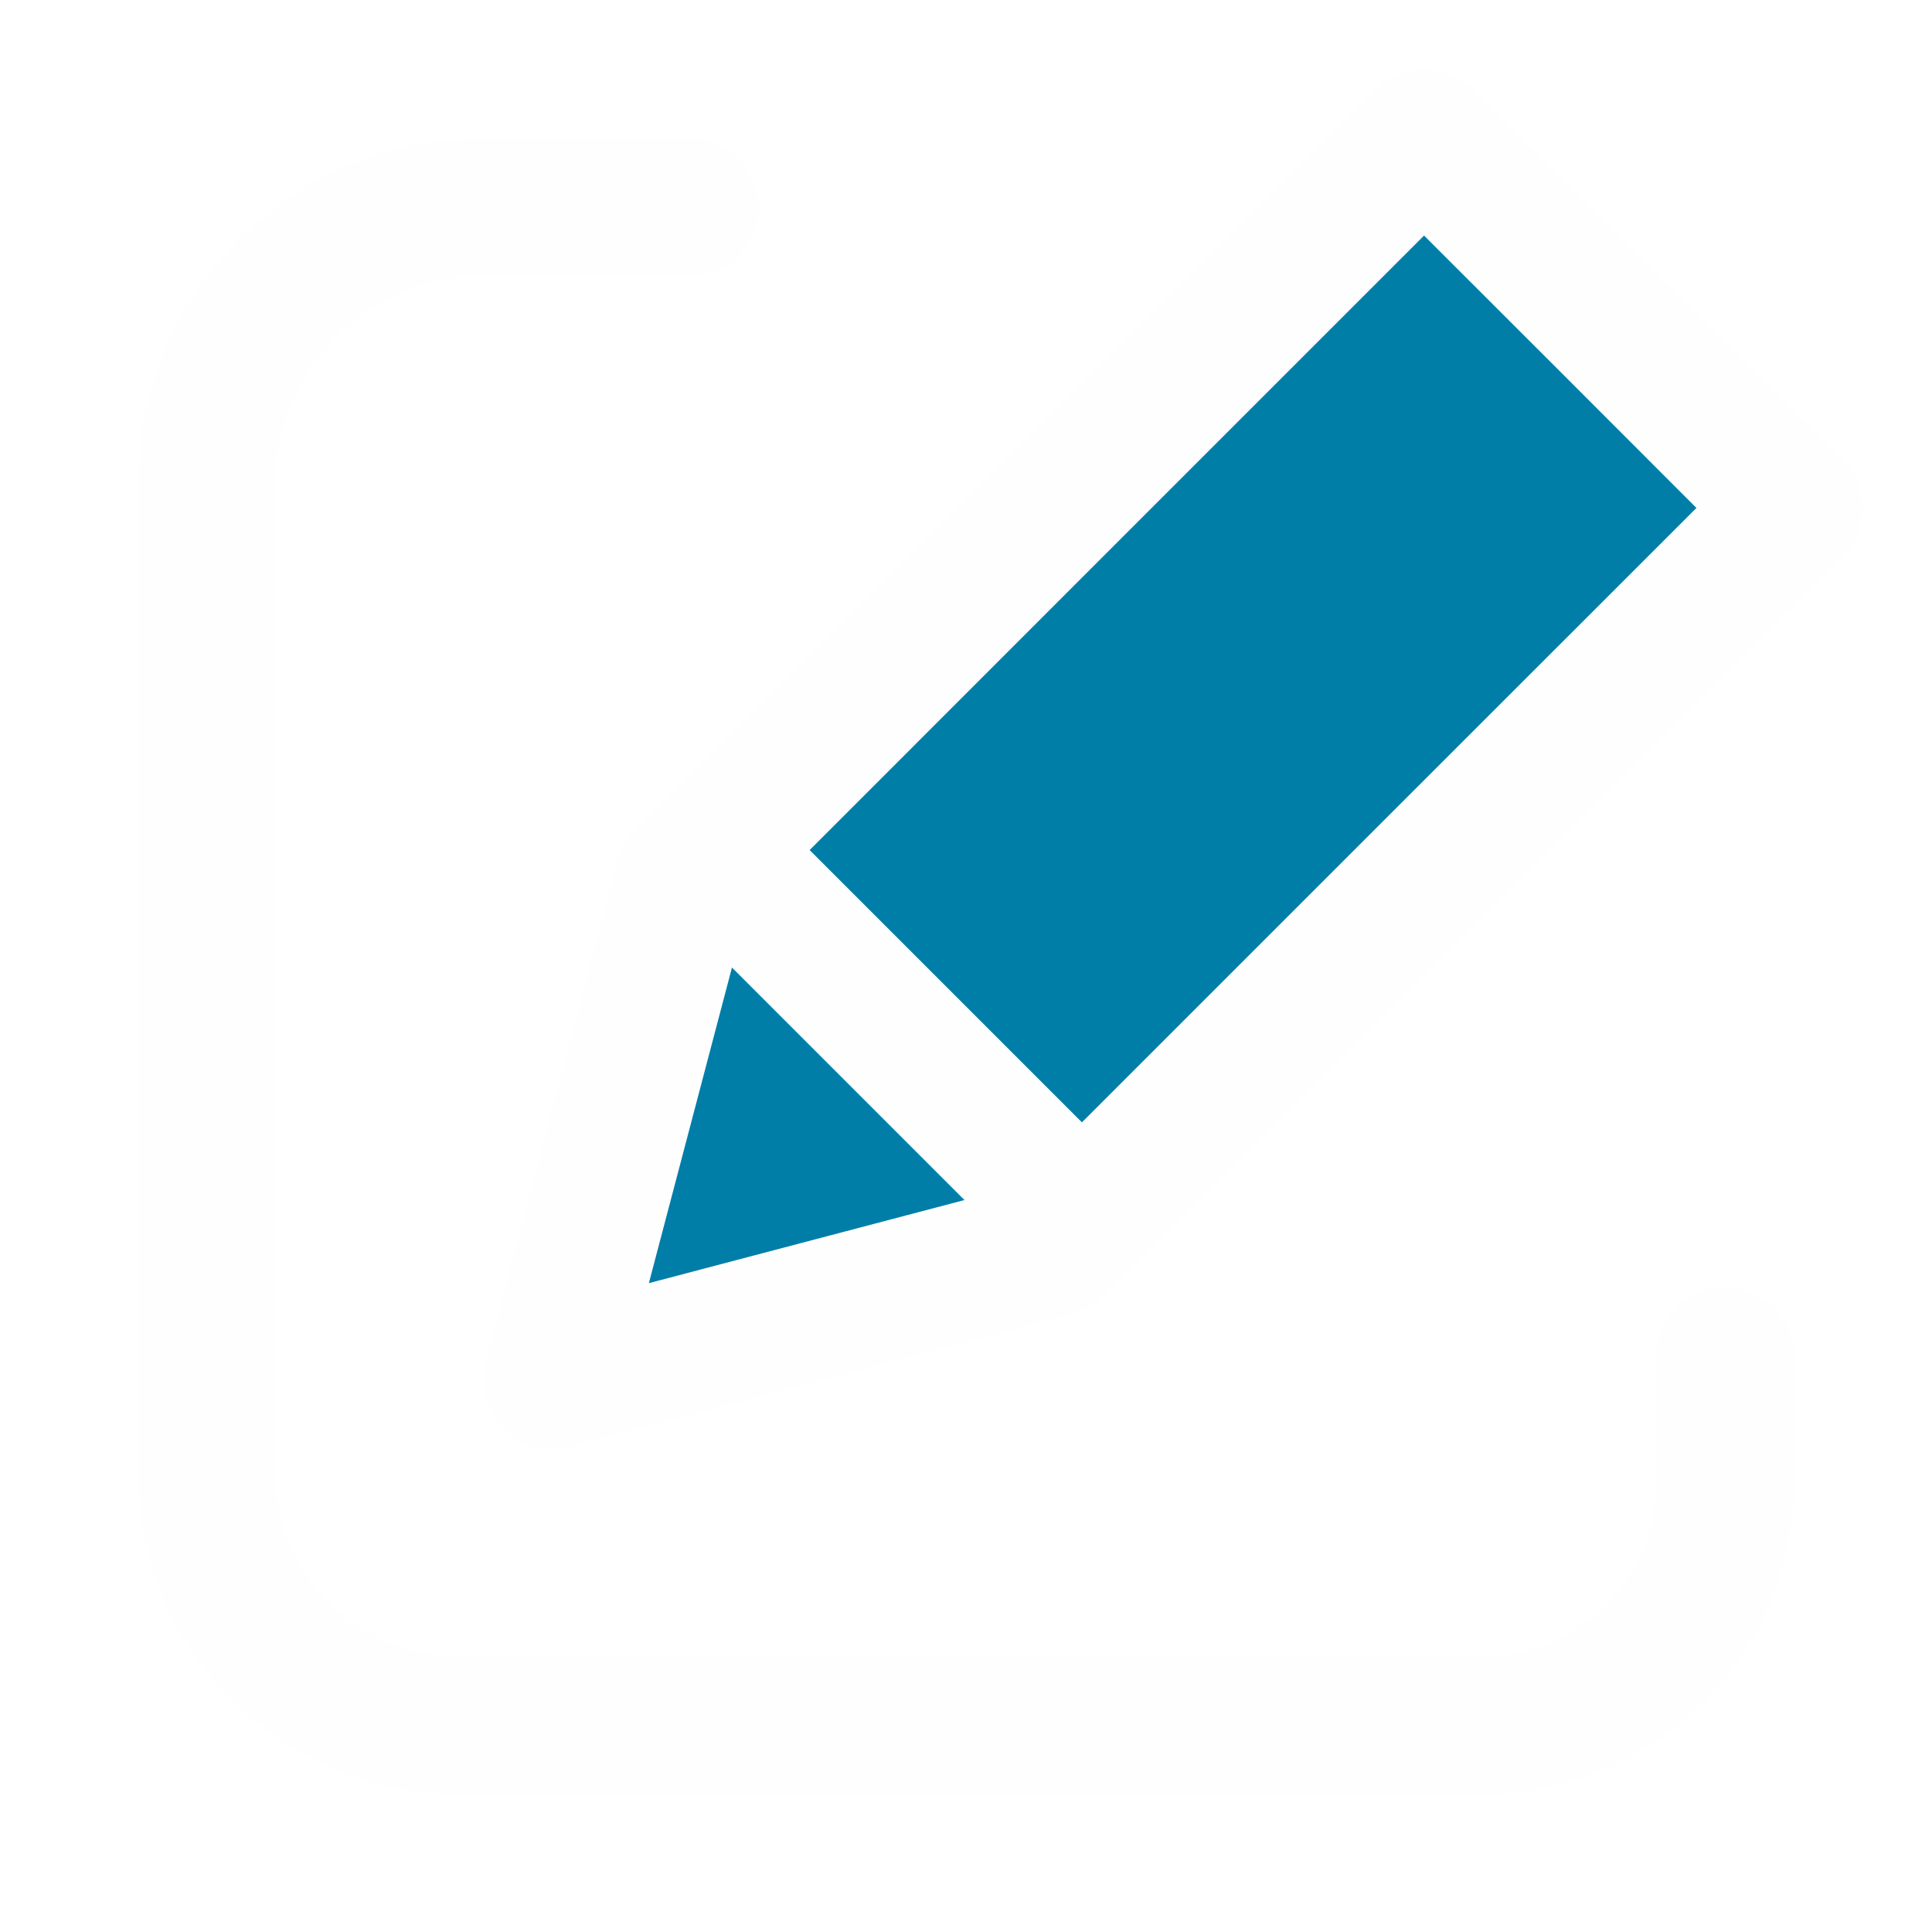
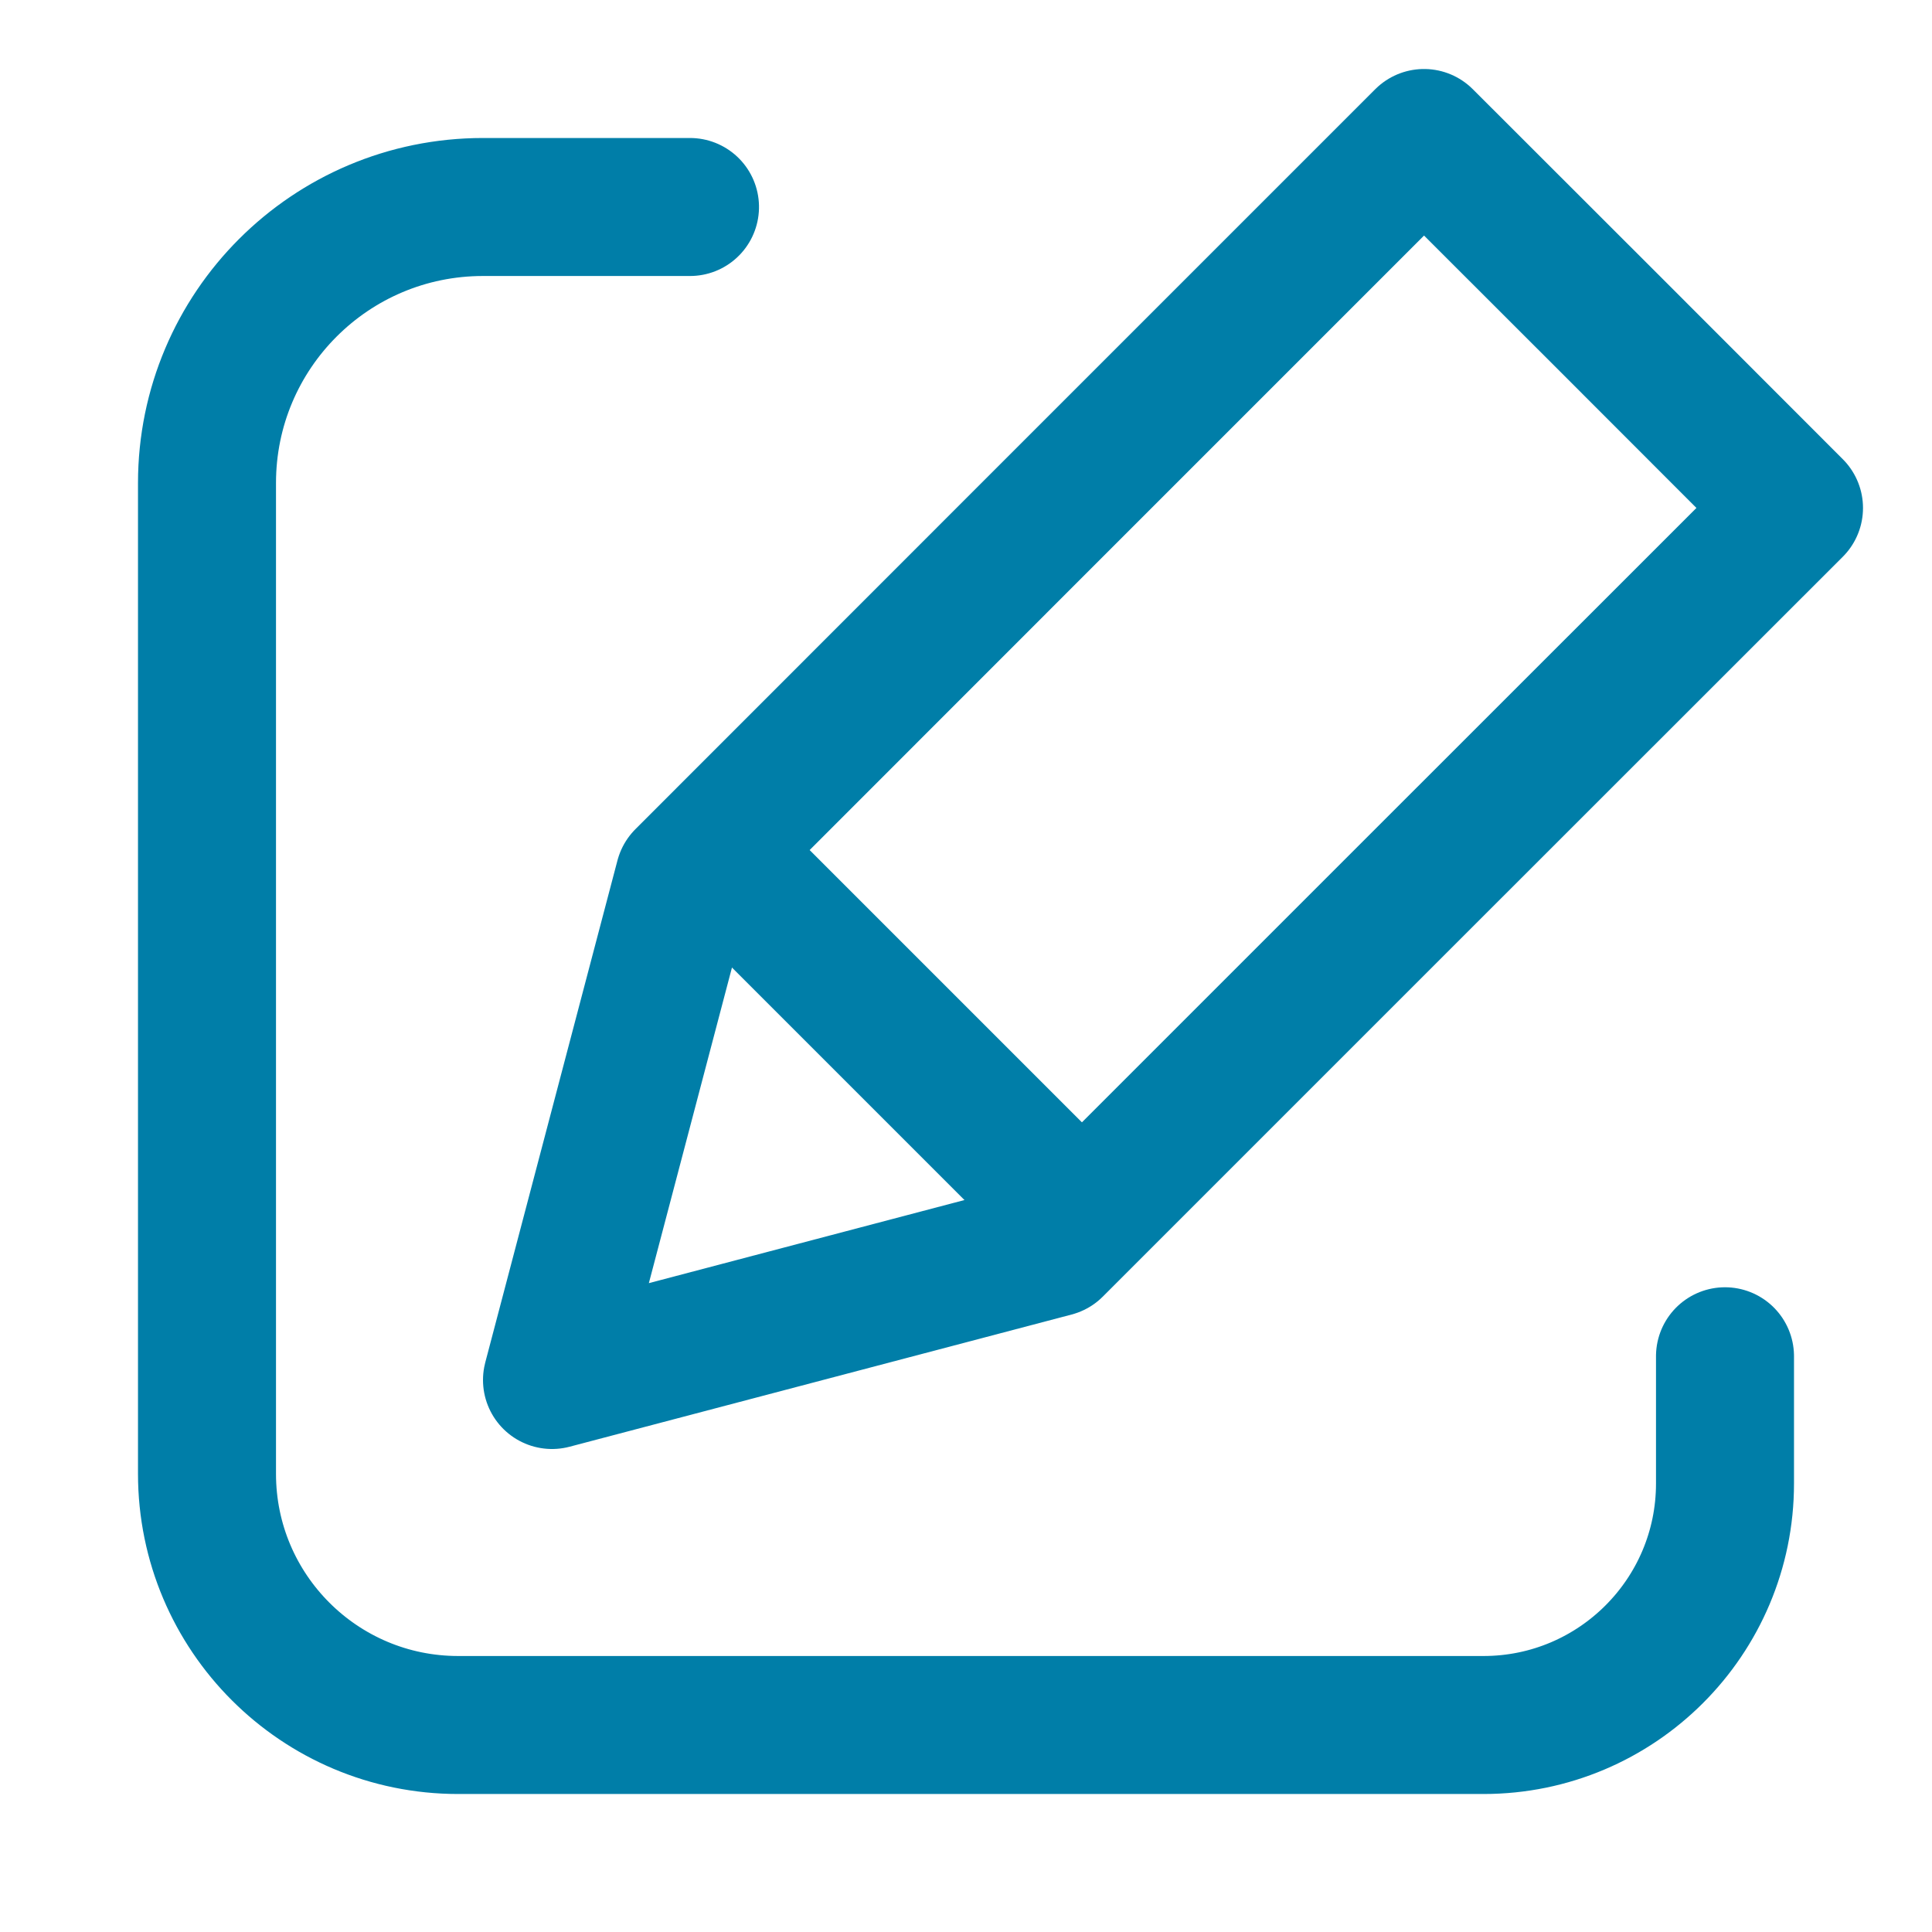
<svg xmlns="http://www.w3.org/2000/svg" width="14px" height="14px" viewBox="0 0 14 14" version="1.1">
  <defs />
  <g id="Icons" stroke="none" stroke-width="1" fill="none" fill-rule="evenodd" stroke-linejoin="round">
-     <g id="icon/general/edit-action" stroke="#fefefe">
-       <polygon id="Shape" fill="#007ea8" points="7.638 9.042 4 10 4.958 6.362 7.447 3.872 10.319 1 11.66 2.34 13 3.681 10.127 6.553" />
+     <g id="icon/general/edit-action" stroke="#007ea8">
+       <polygon id="Shape" fill="#FFFFF" points="7.638 9.042 4 10 4.958 6.362 7.447 3.872 10.319 1 11.66 2.34 13 3.681 10.127 6.553" />
      <path d="M5,6 L8,9" id="Shape" />
      <path d="M9.828,1.5 L10.75,1.5 C11.716,1.5 12.5,2.284 12.5,3.25 L12.5,10.68 C12.5,11.685 11.685,12.5 10.68,12.5 L3.5,12.5 C2.395,12.5 1.5,11.605 1.5,10.5 L1.5,9" id="Rectangle-2" stroke-linecap="round" transform="translate(7, 7) rotate(-270) translate(-7, -7) " />
    </g>
  </g>
</svg>
